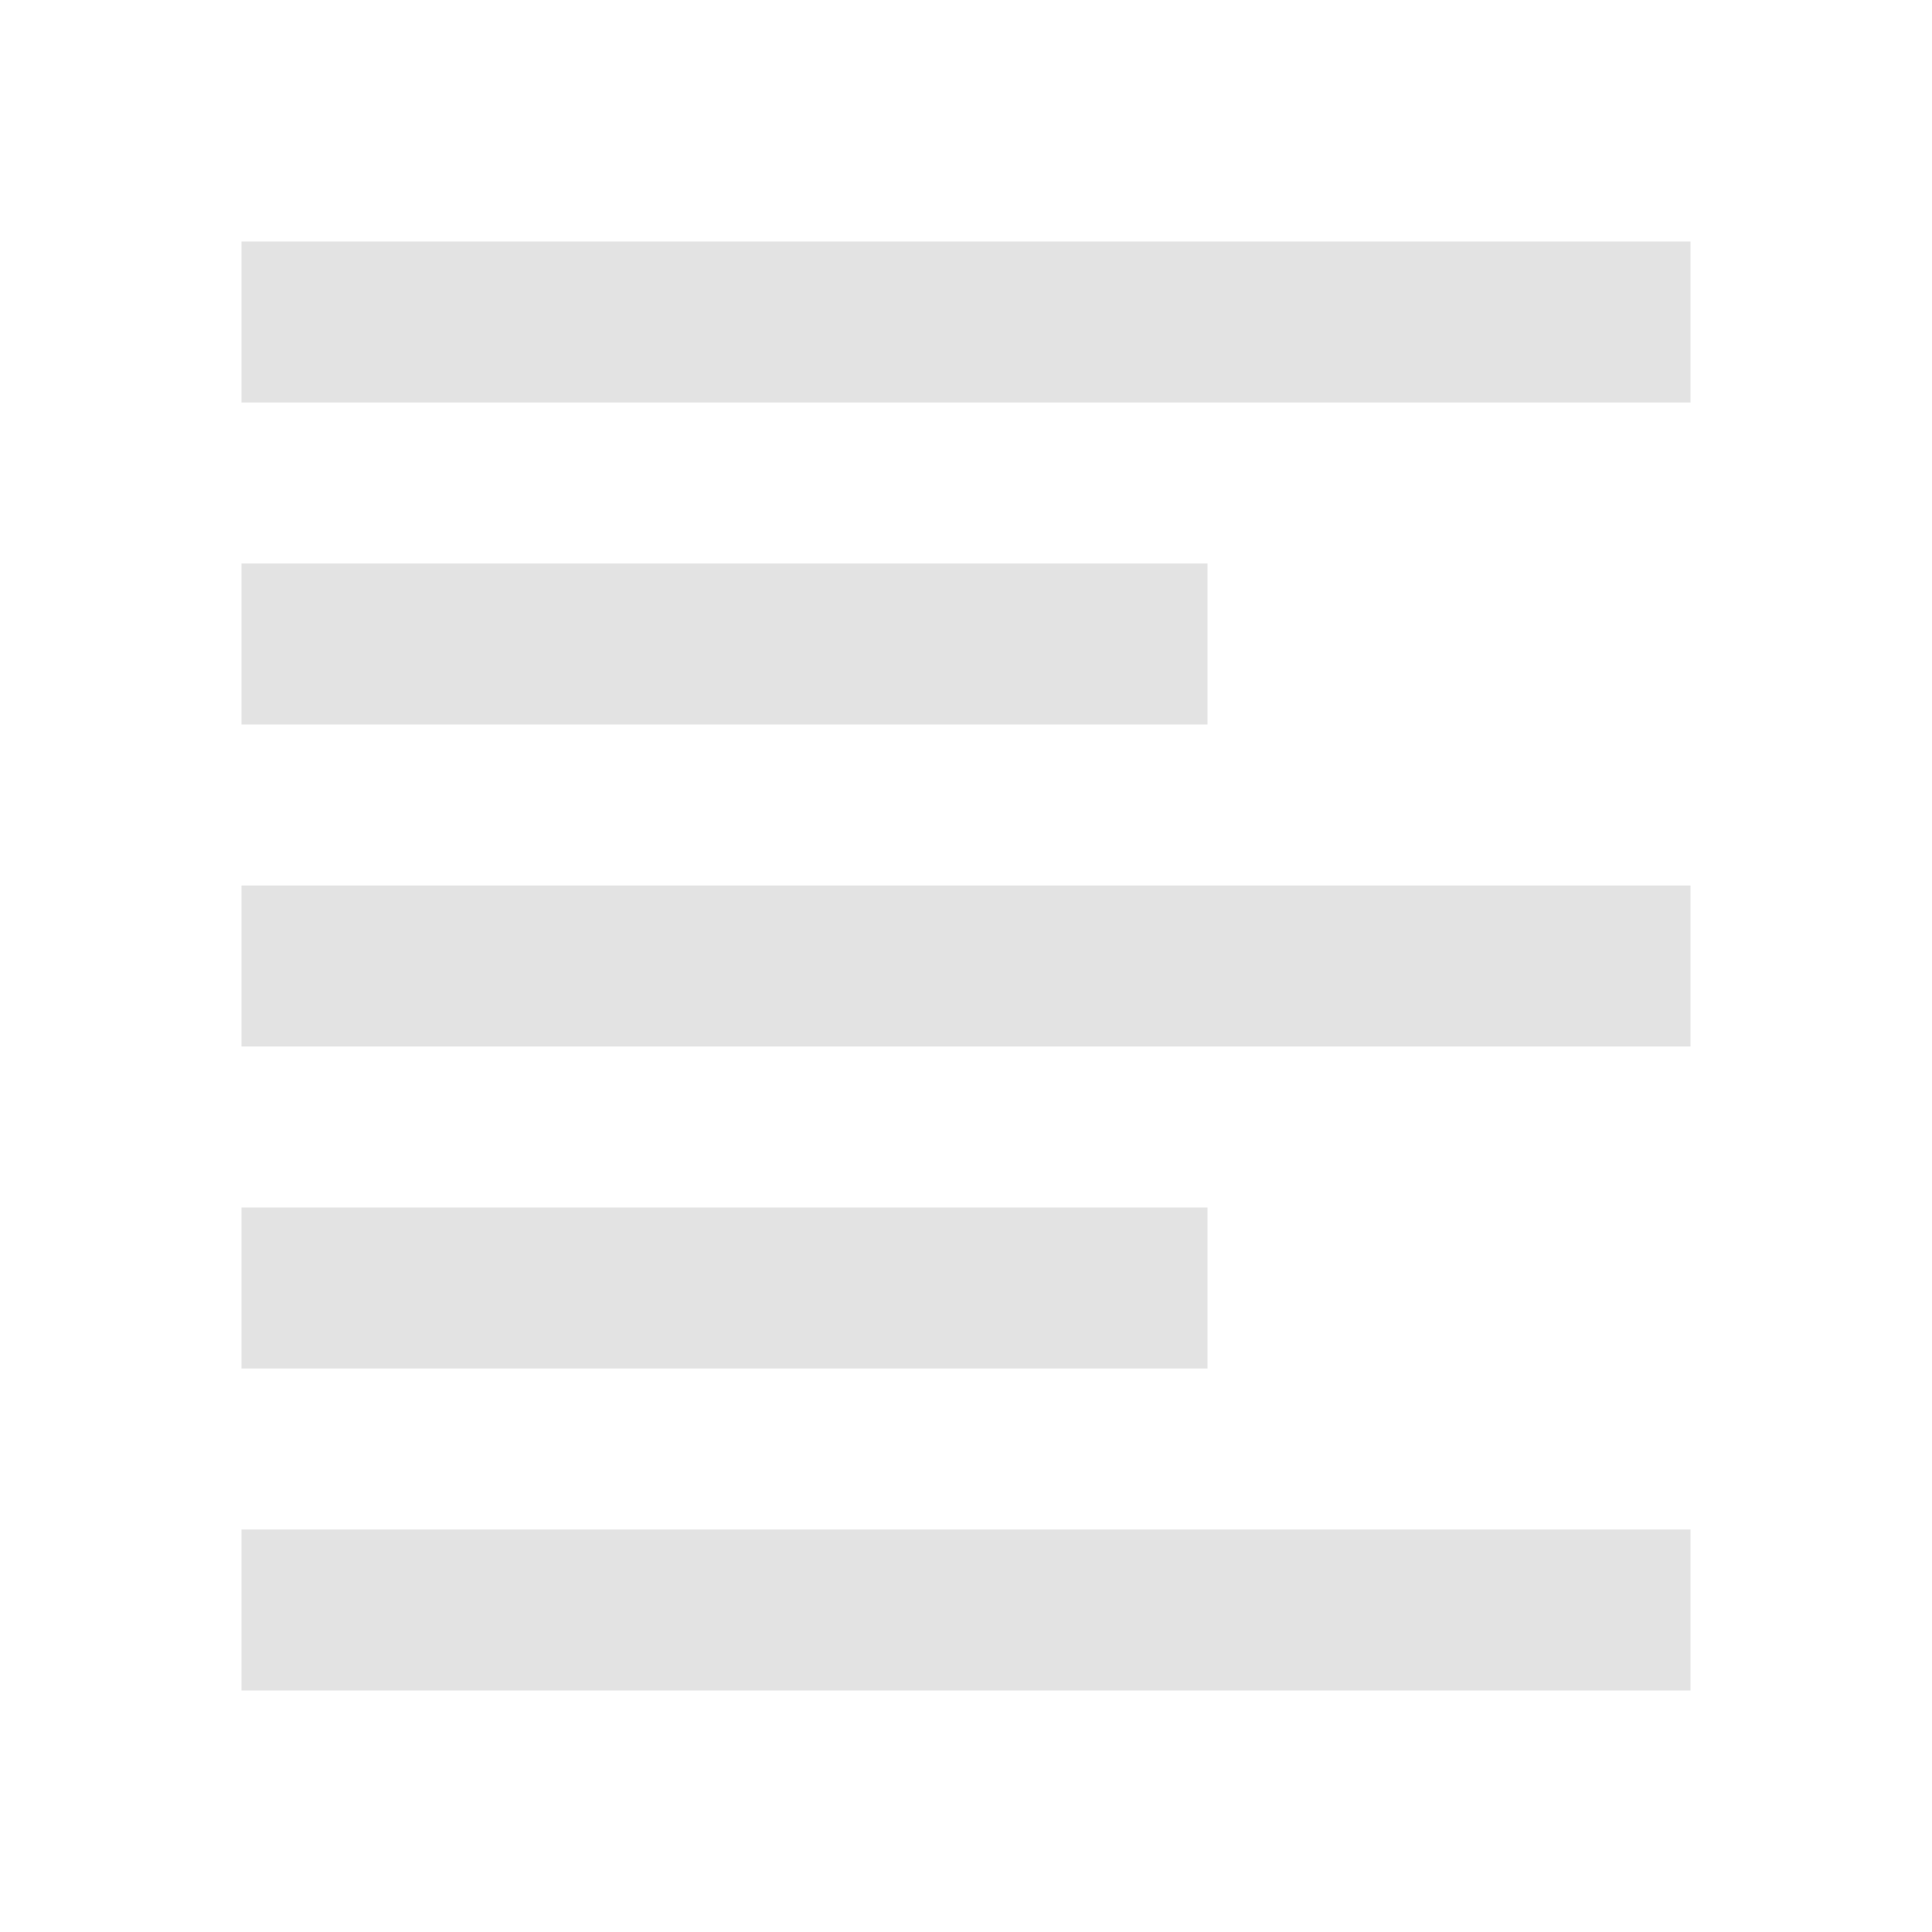
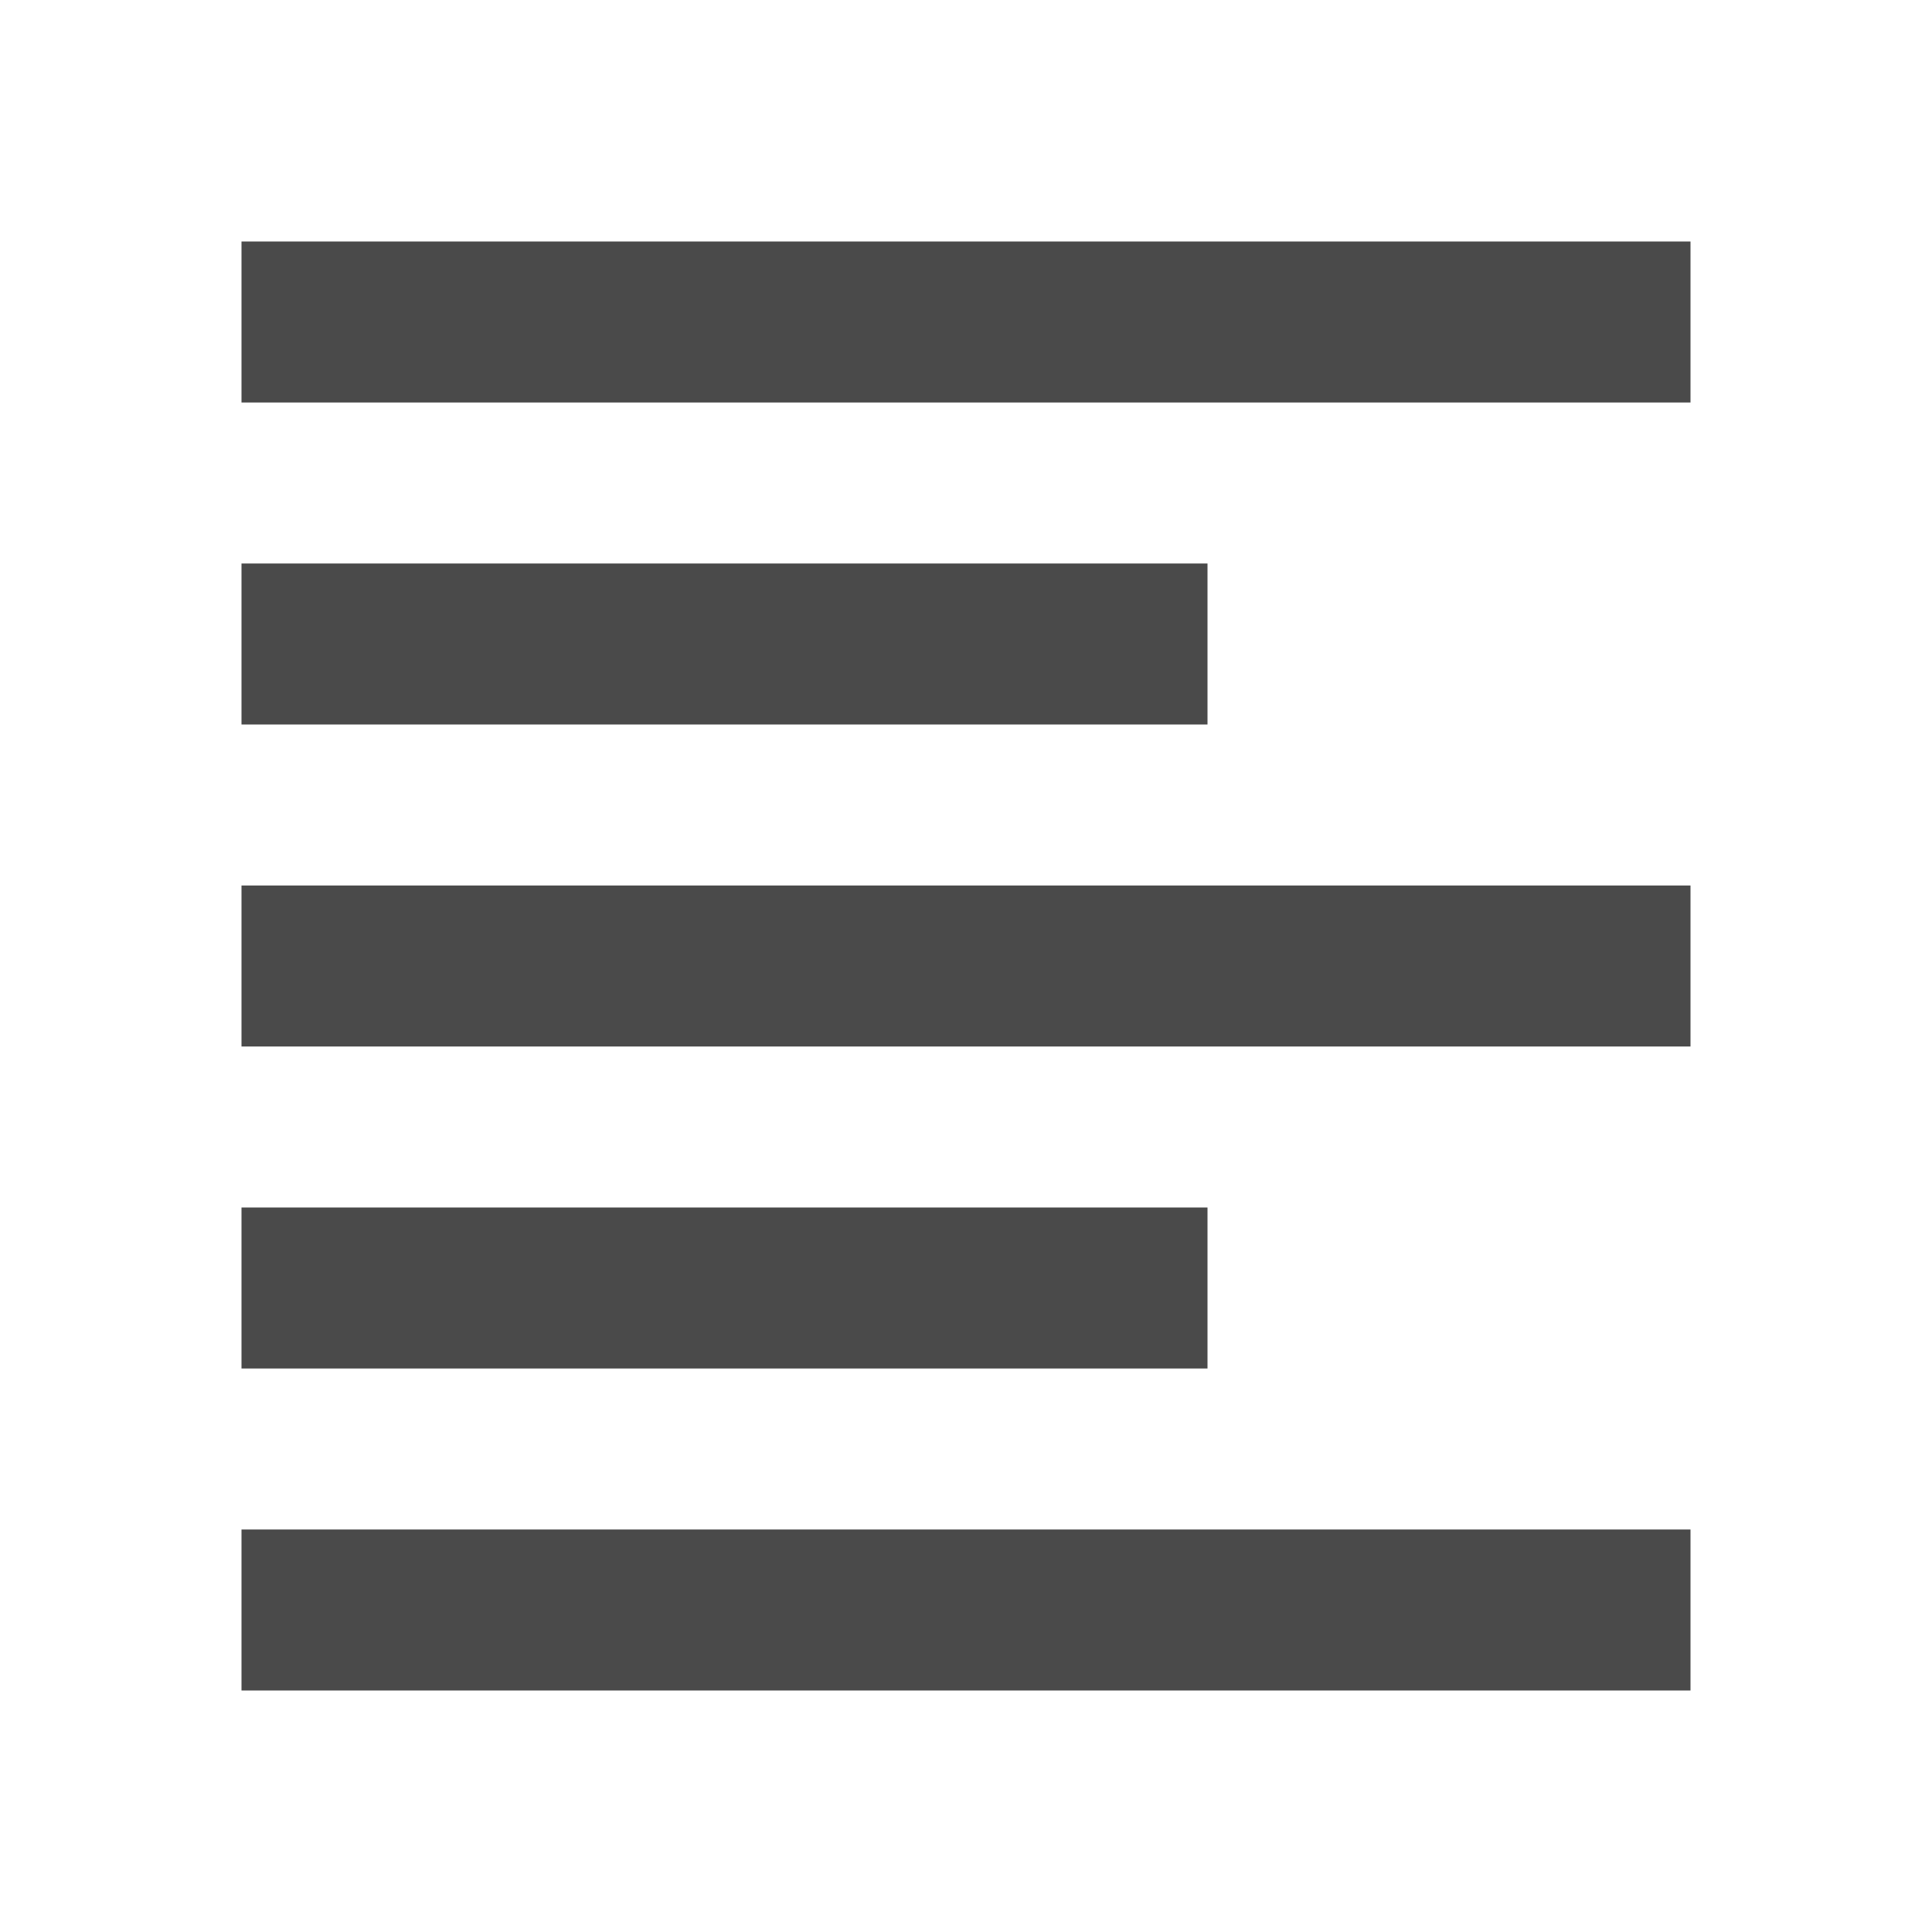
- <svg xmlns="http://www.w3.org/2000/svg" height="24px" viewBox="0 -960 960 960" width="24px" fill="#e3e3e3">
+ <svg xmlns="http://www.w3.org/2000/svg" height="24px" viewBox="0 -960 960 960" width="24px" fill="#4A4A4A">
  <path d="M120-120v-80h720v80H120Zm0-160v-80h480v80H120Zm0-160v-80h720v80H120Zm0-160v-80h480v80H120Zm0-160v-80h720v80H120Z" />
</svg>
